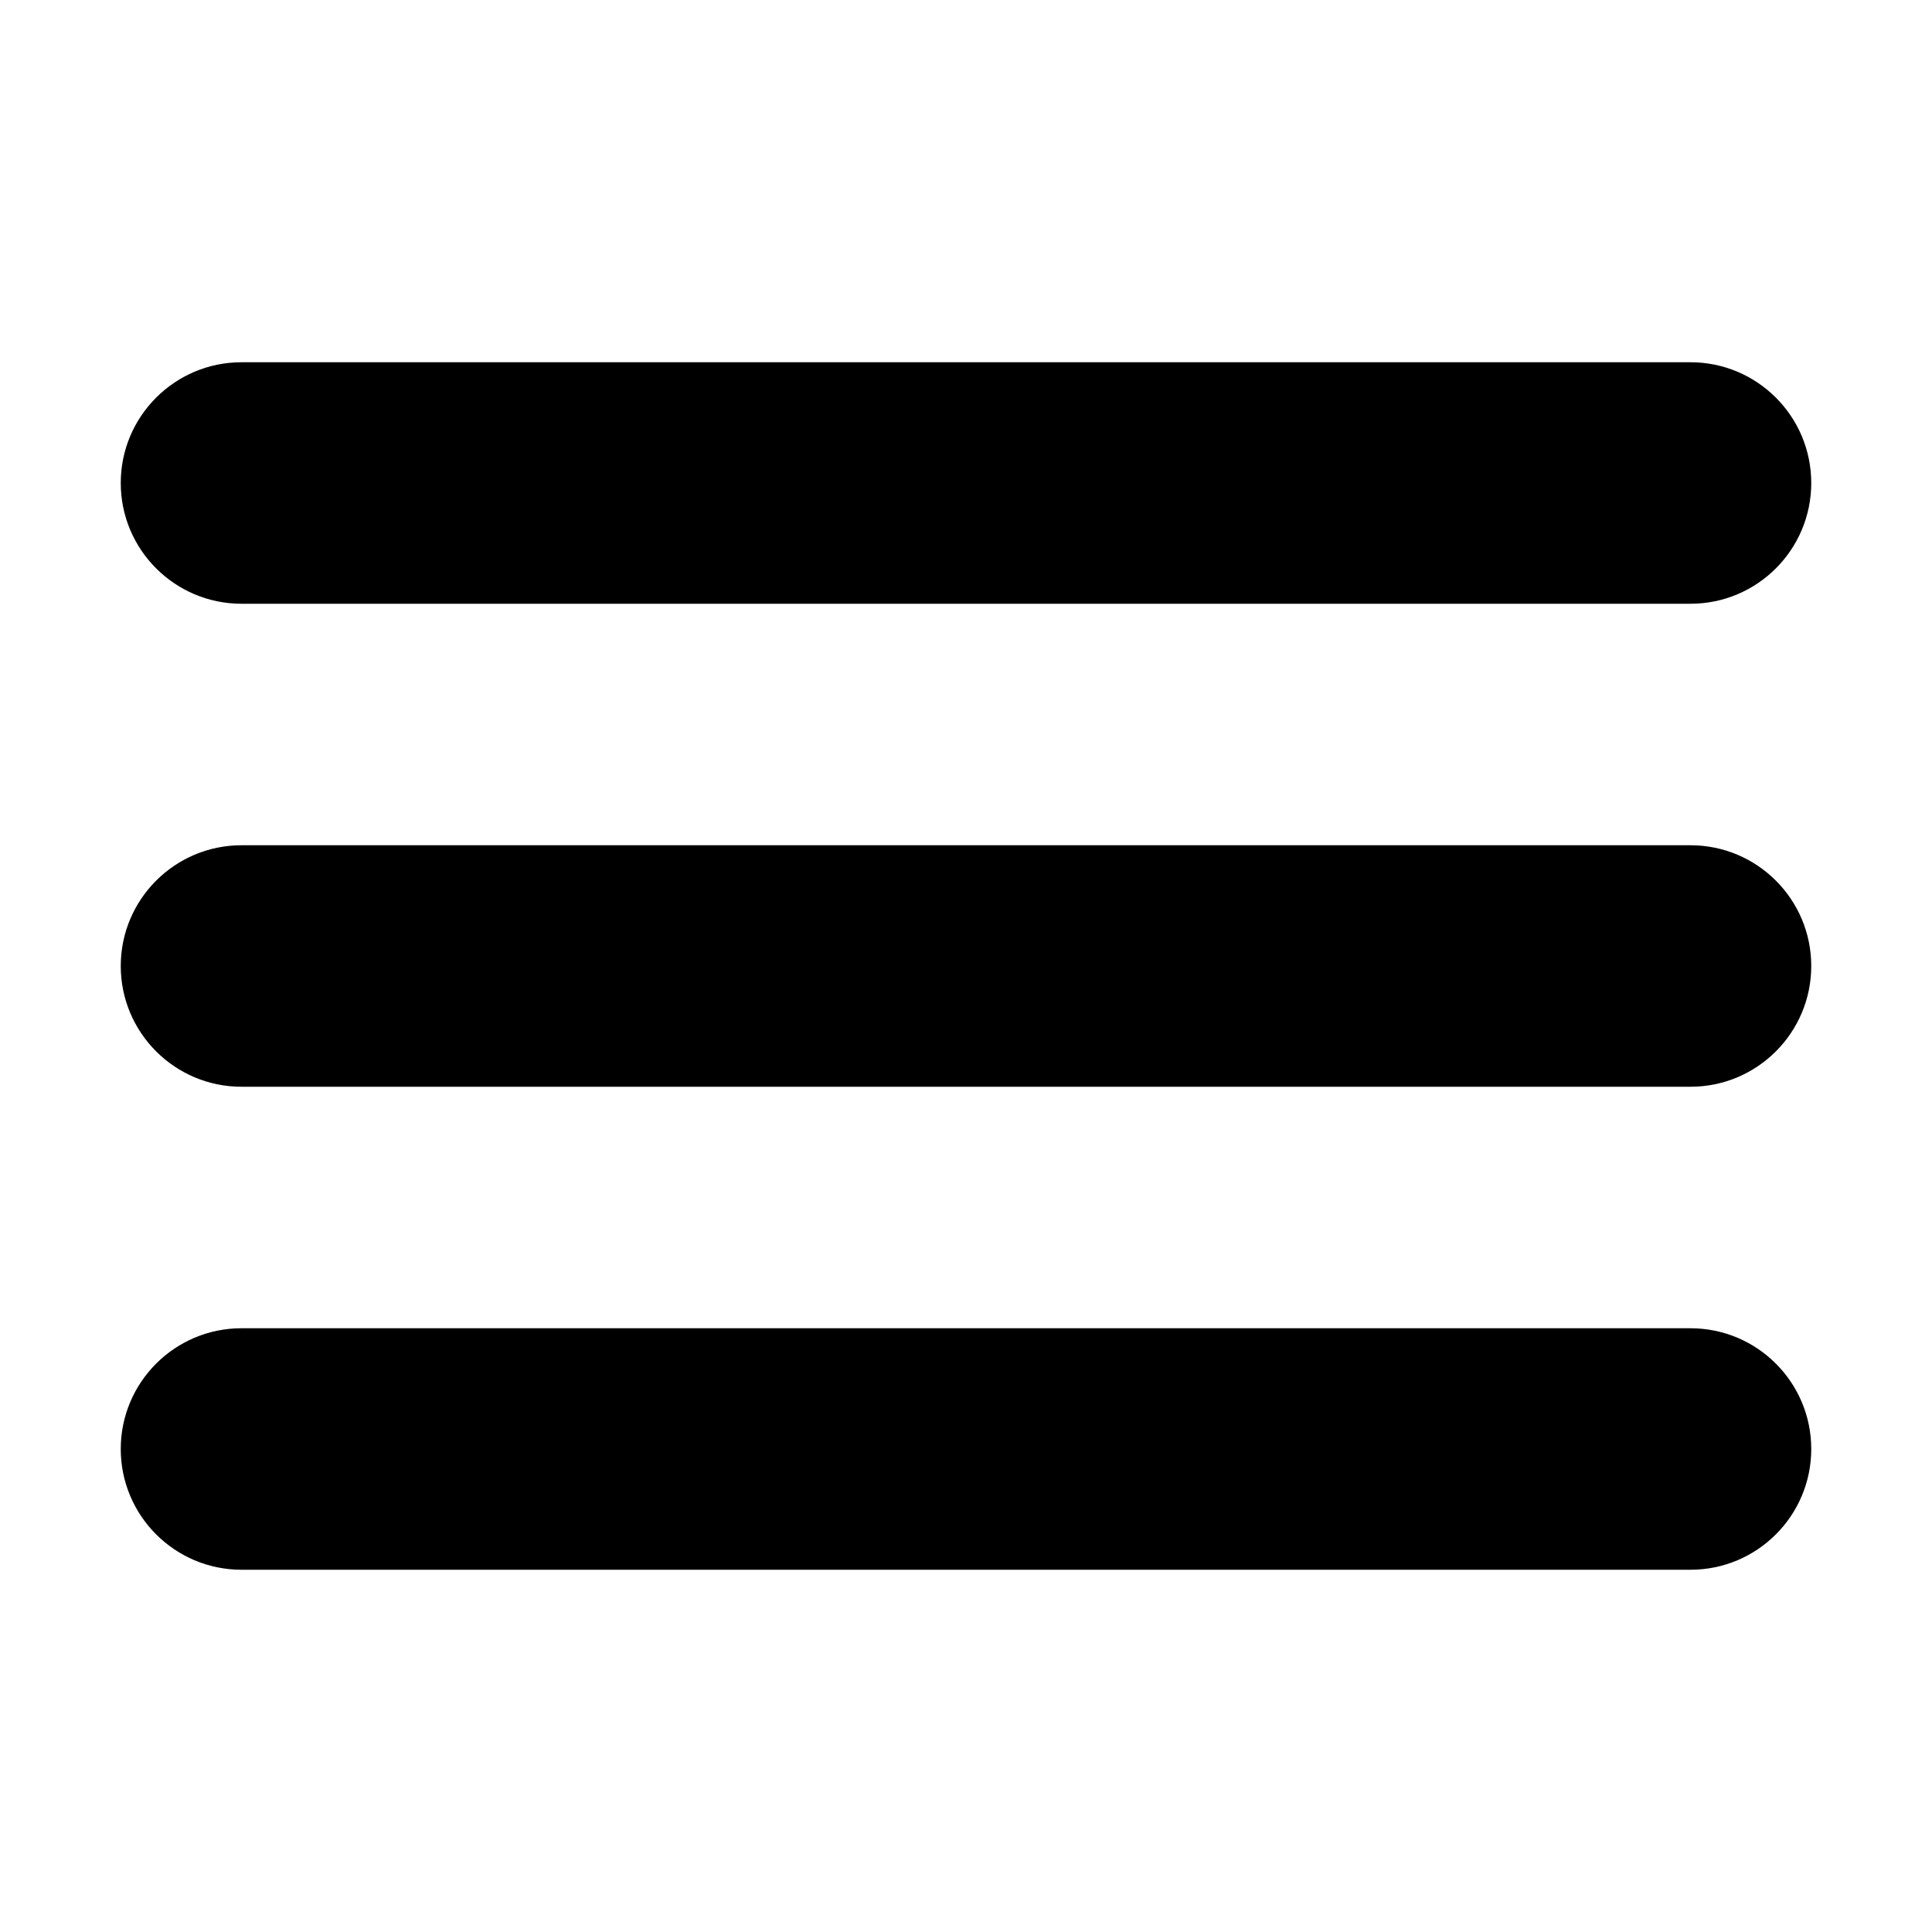
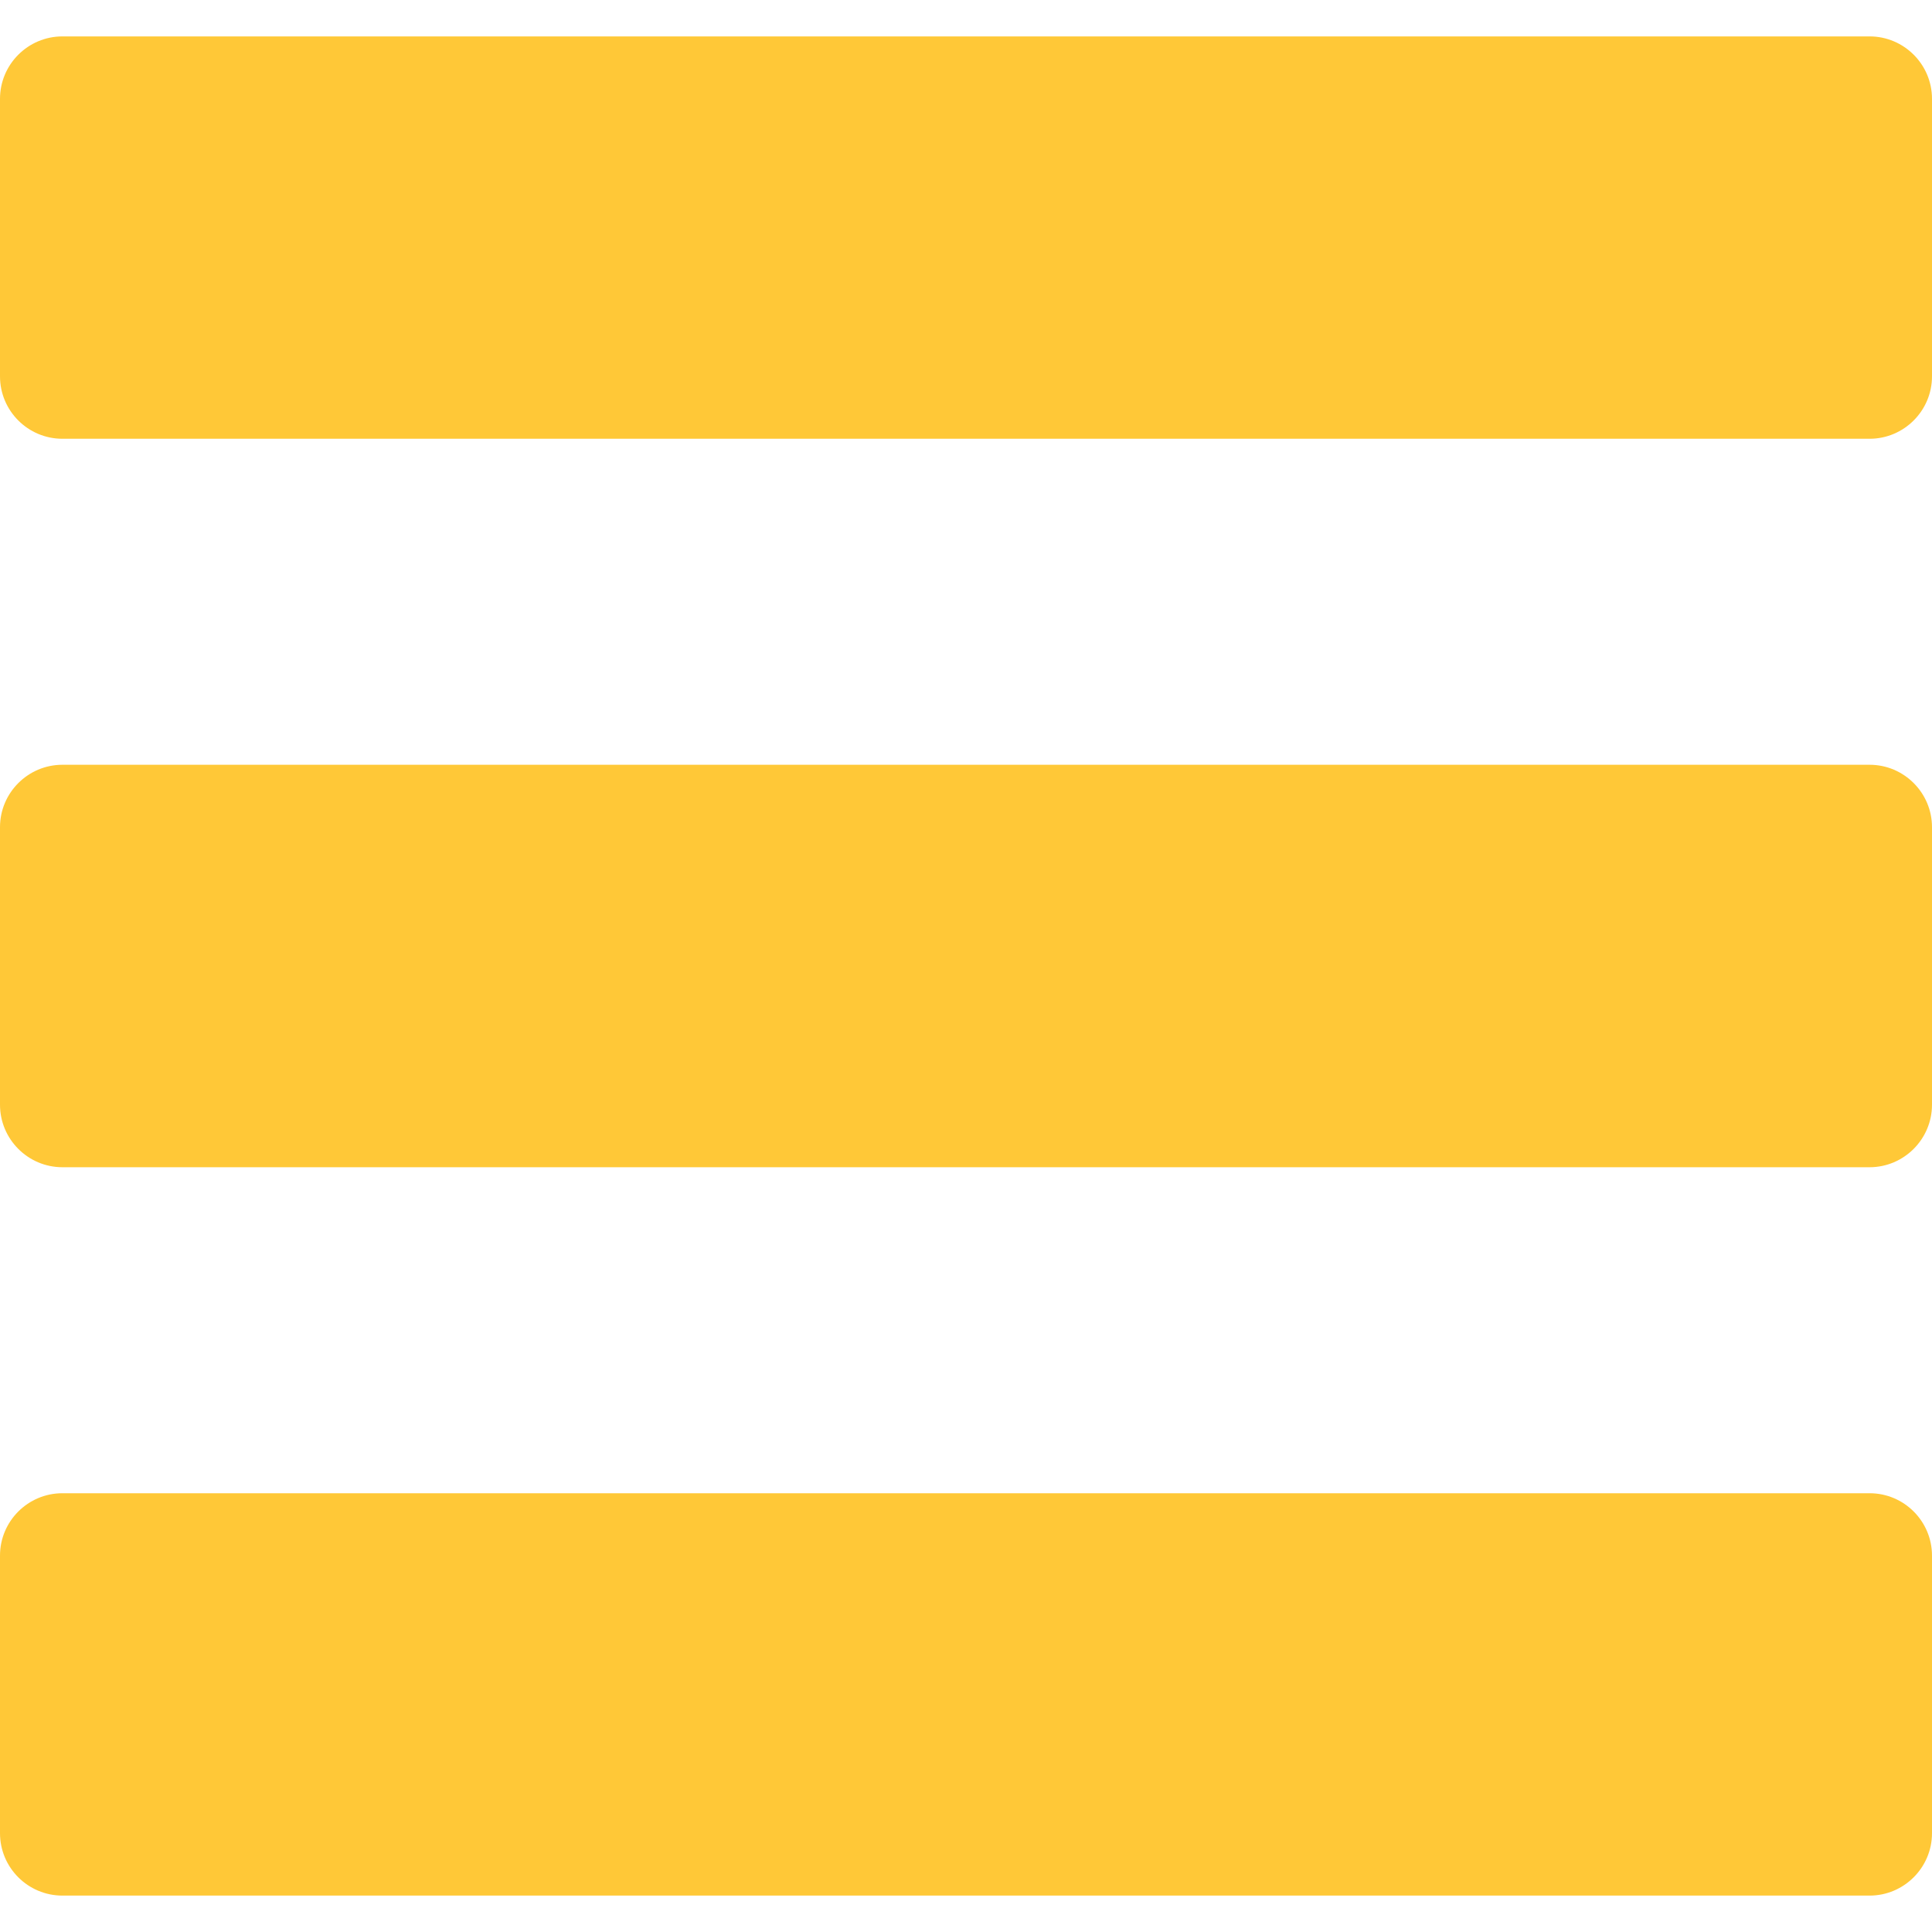
- <svg xmlns="http://www.w3.org/2000/svg" height="32px" id="Layer_1" style="enable-background:new 0 0 32 32;" version="1.1" viewBox="0 0 32 32" width="32px" xml:space="preserve">
-   <path d="M4,10h24c1.104,0,2-0.896,2-2s-0.896-2-2-2H4C2.896,6,2,6.896,2,8S2.896,10,4,10z M28,14H4c-1.104,0-2,0.896-2,2  s0.896,2,2,2h24c1.104,0,2-0.896,2-2S29.104,14,28,14z M28,22H4c-1.104,0-2,0.896-2,2s0.896,2,2,2h24c1.104,0,2-0.896,2-2  S29.104,22,28,22z" />
+ <svg xmlns="http://www.w3.org/2000/svg" width="19" height="19" viewBox="0 0 19 19" fill="none">
+   <path d="M18.386 0.358H0.614C0.275 0.358 0 0.634 0 0.972V3.701C0 4.04 0.275 4.315 0.614 4.315H18.386C18.724 4.315 19 4.04 19 3.701V0.972C19 0.634 18.725 0.358 18.386 0.358Z" fill="#FFC837" />
+   <path d="M18.386 7.521H0.614C0.275 7.521 0 7.797 0 8.135V10.864C0 11.203 0.275 11.479 0.614 11.479H18.386C18.724 11.479 19 11.203 19 10.864V8.135C19 7.797 18.725 7.521 18.386 7.521Z" fill="#FFC837" />
+   <path d="M18.386 14.685H0.614C0.275 14.685 0 14.96 0 15.299V18.028C0 18.367 0.275 18.642 0.614 18.642H18.386C18.724 18.642 19 18.367 19 18.028V15.299C19 14.96 18.725 14.685 18.386 14.685Z" fill="#FFC837" />
</svg>
